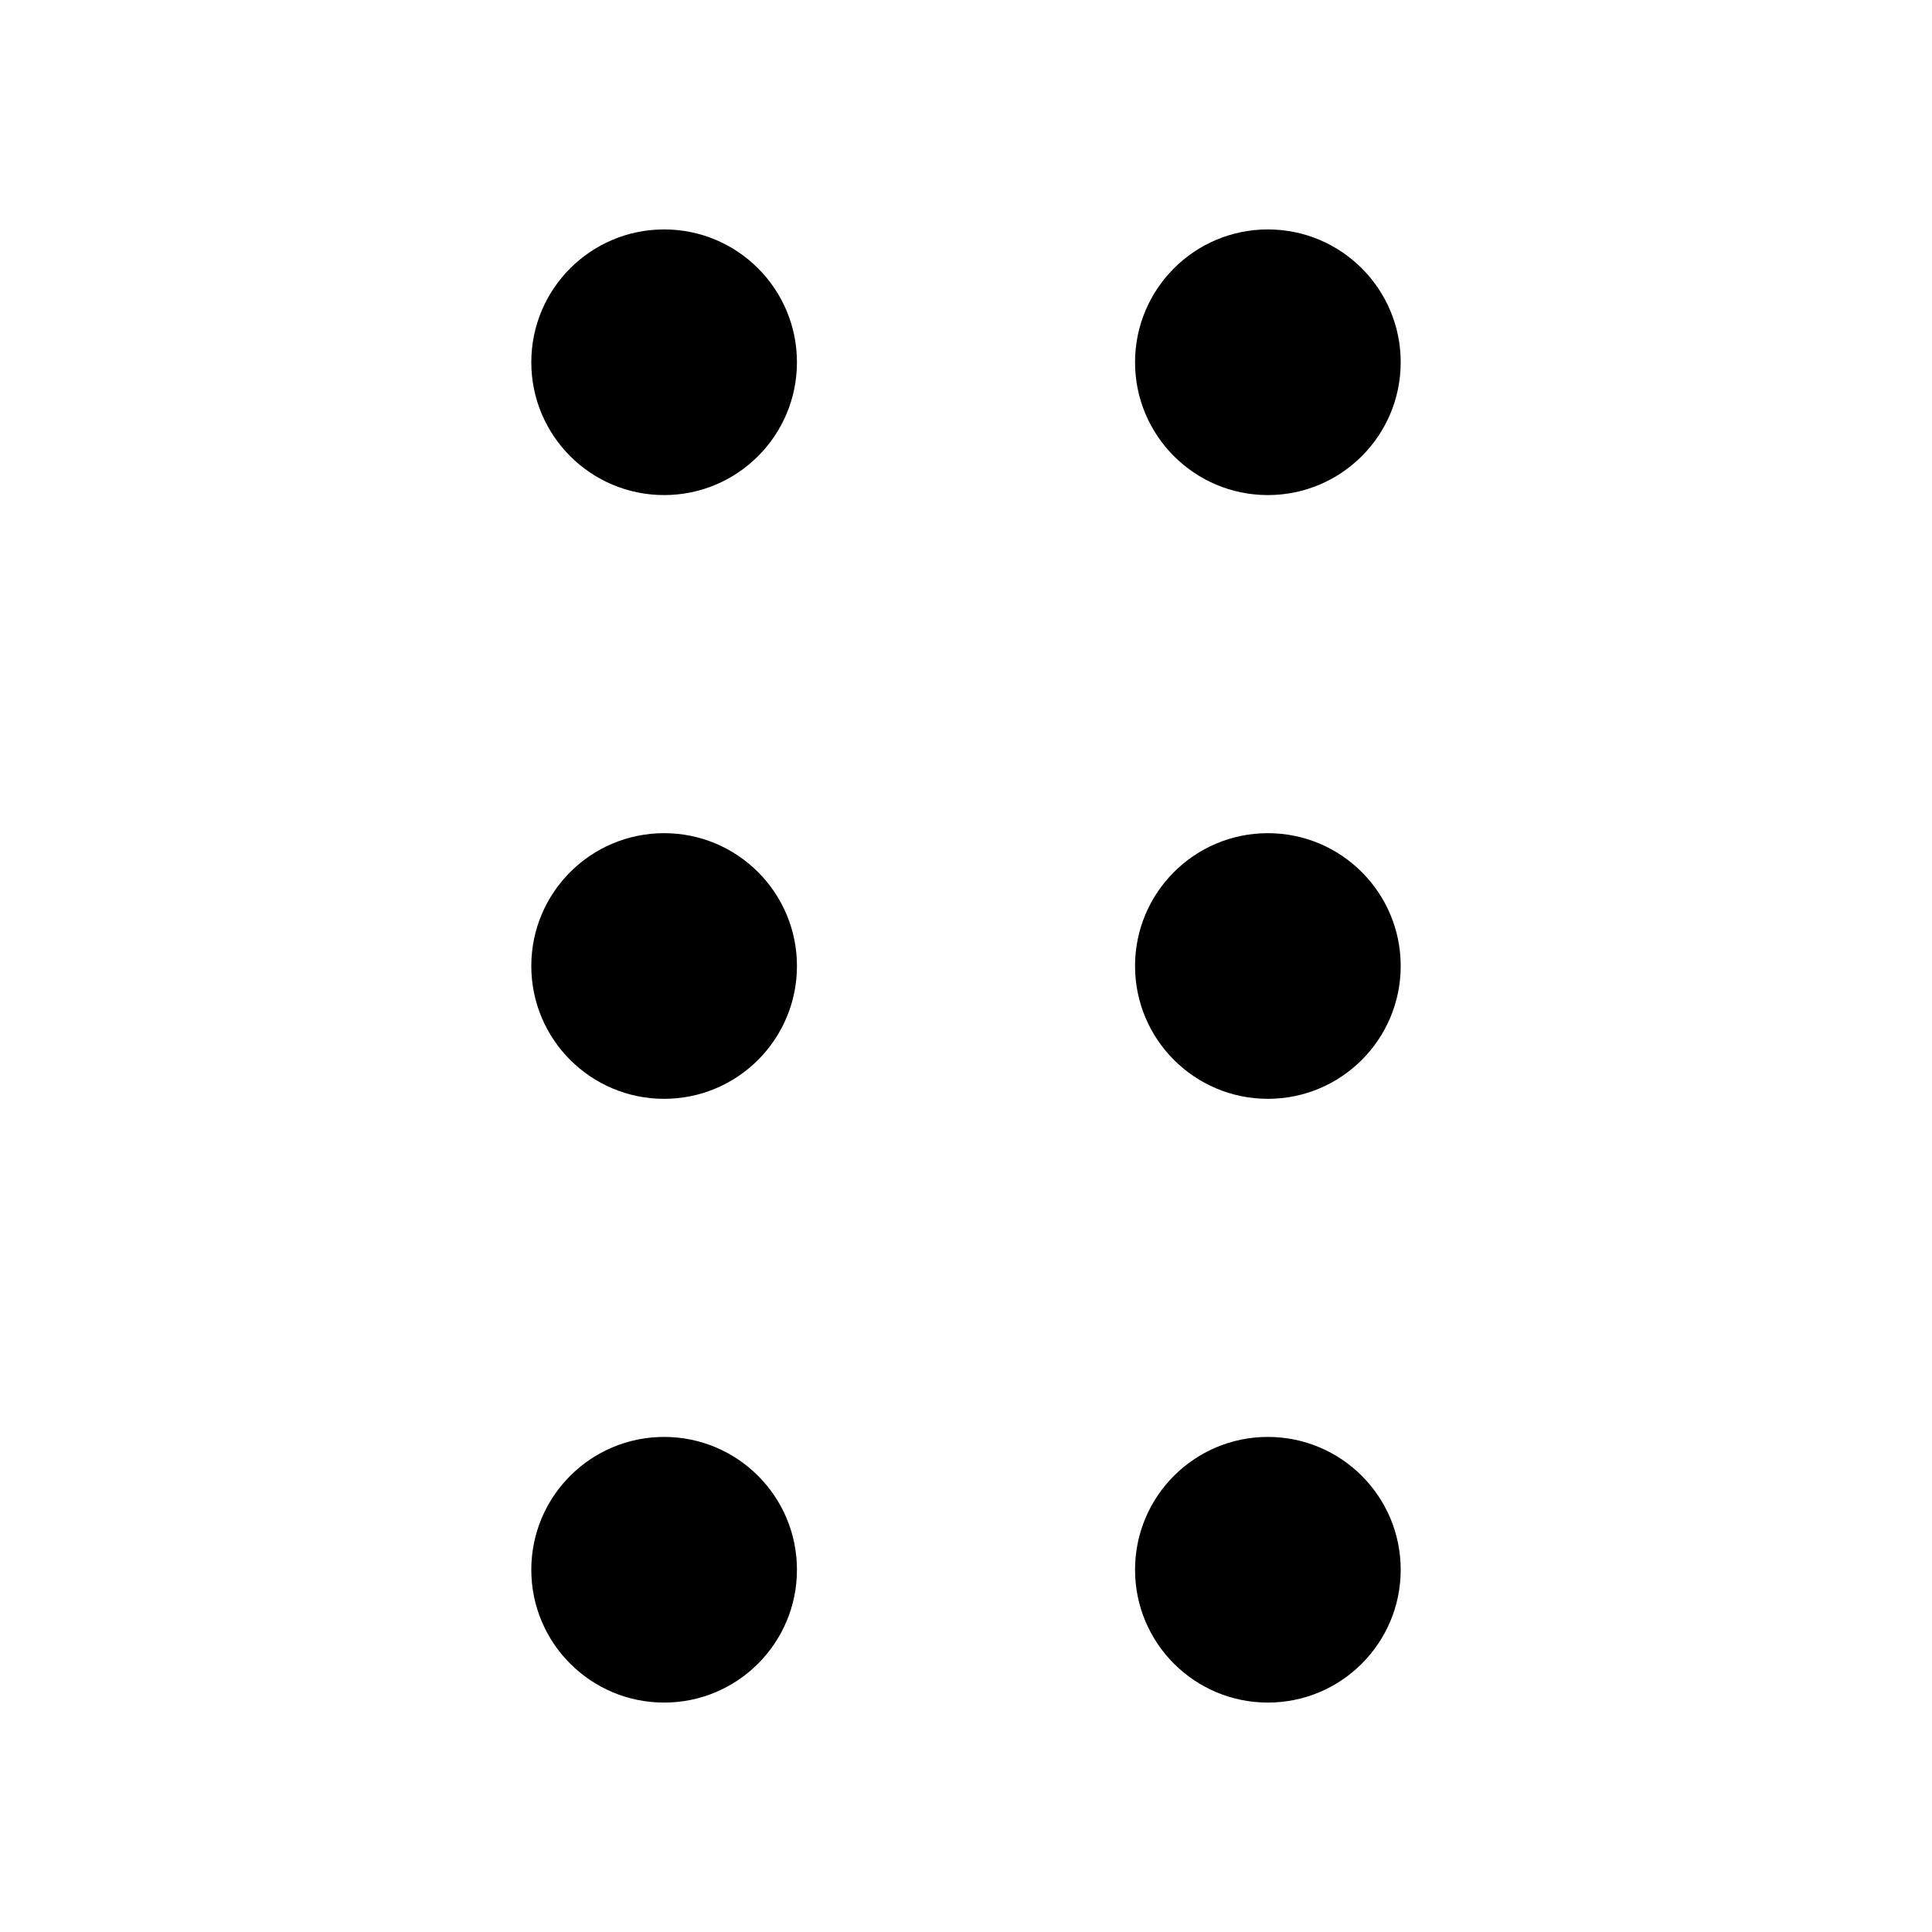
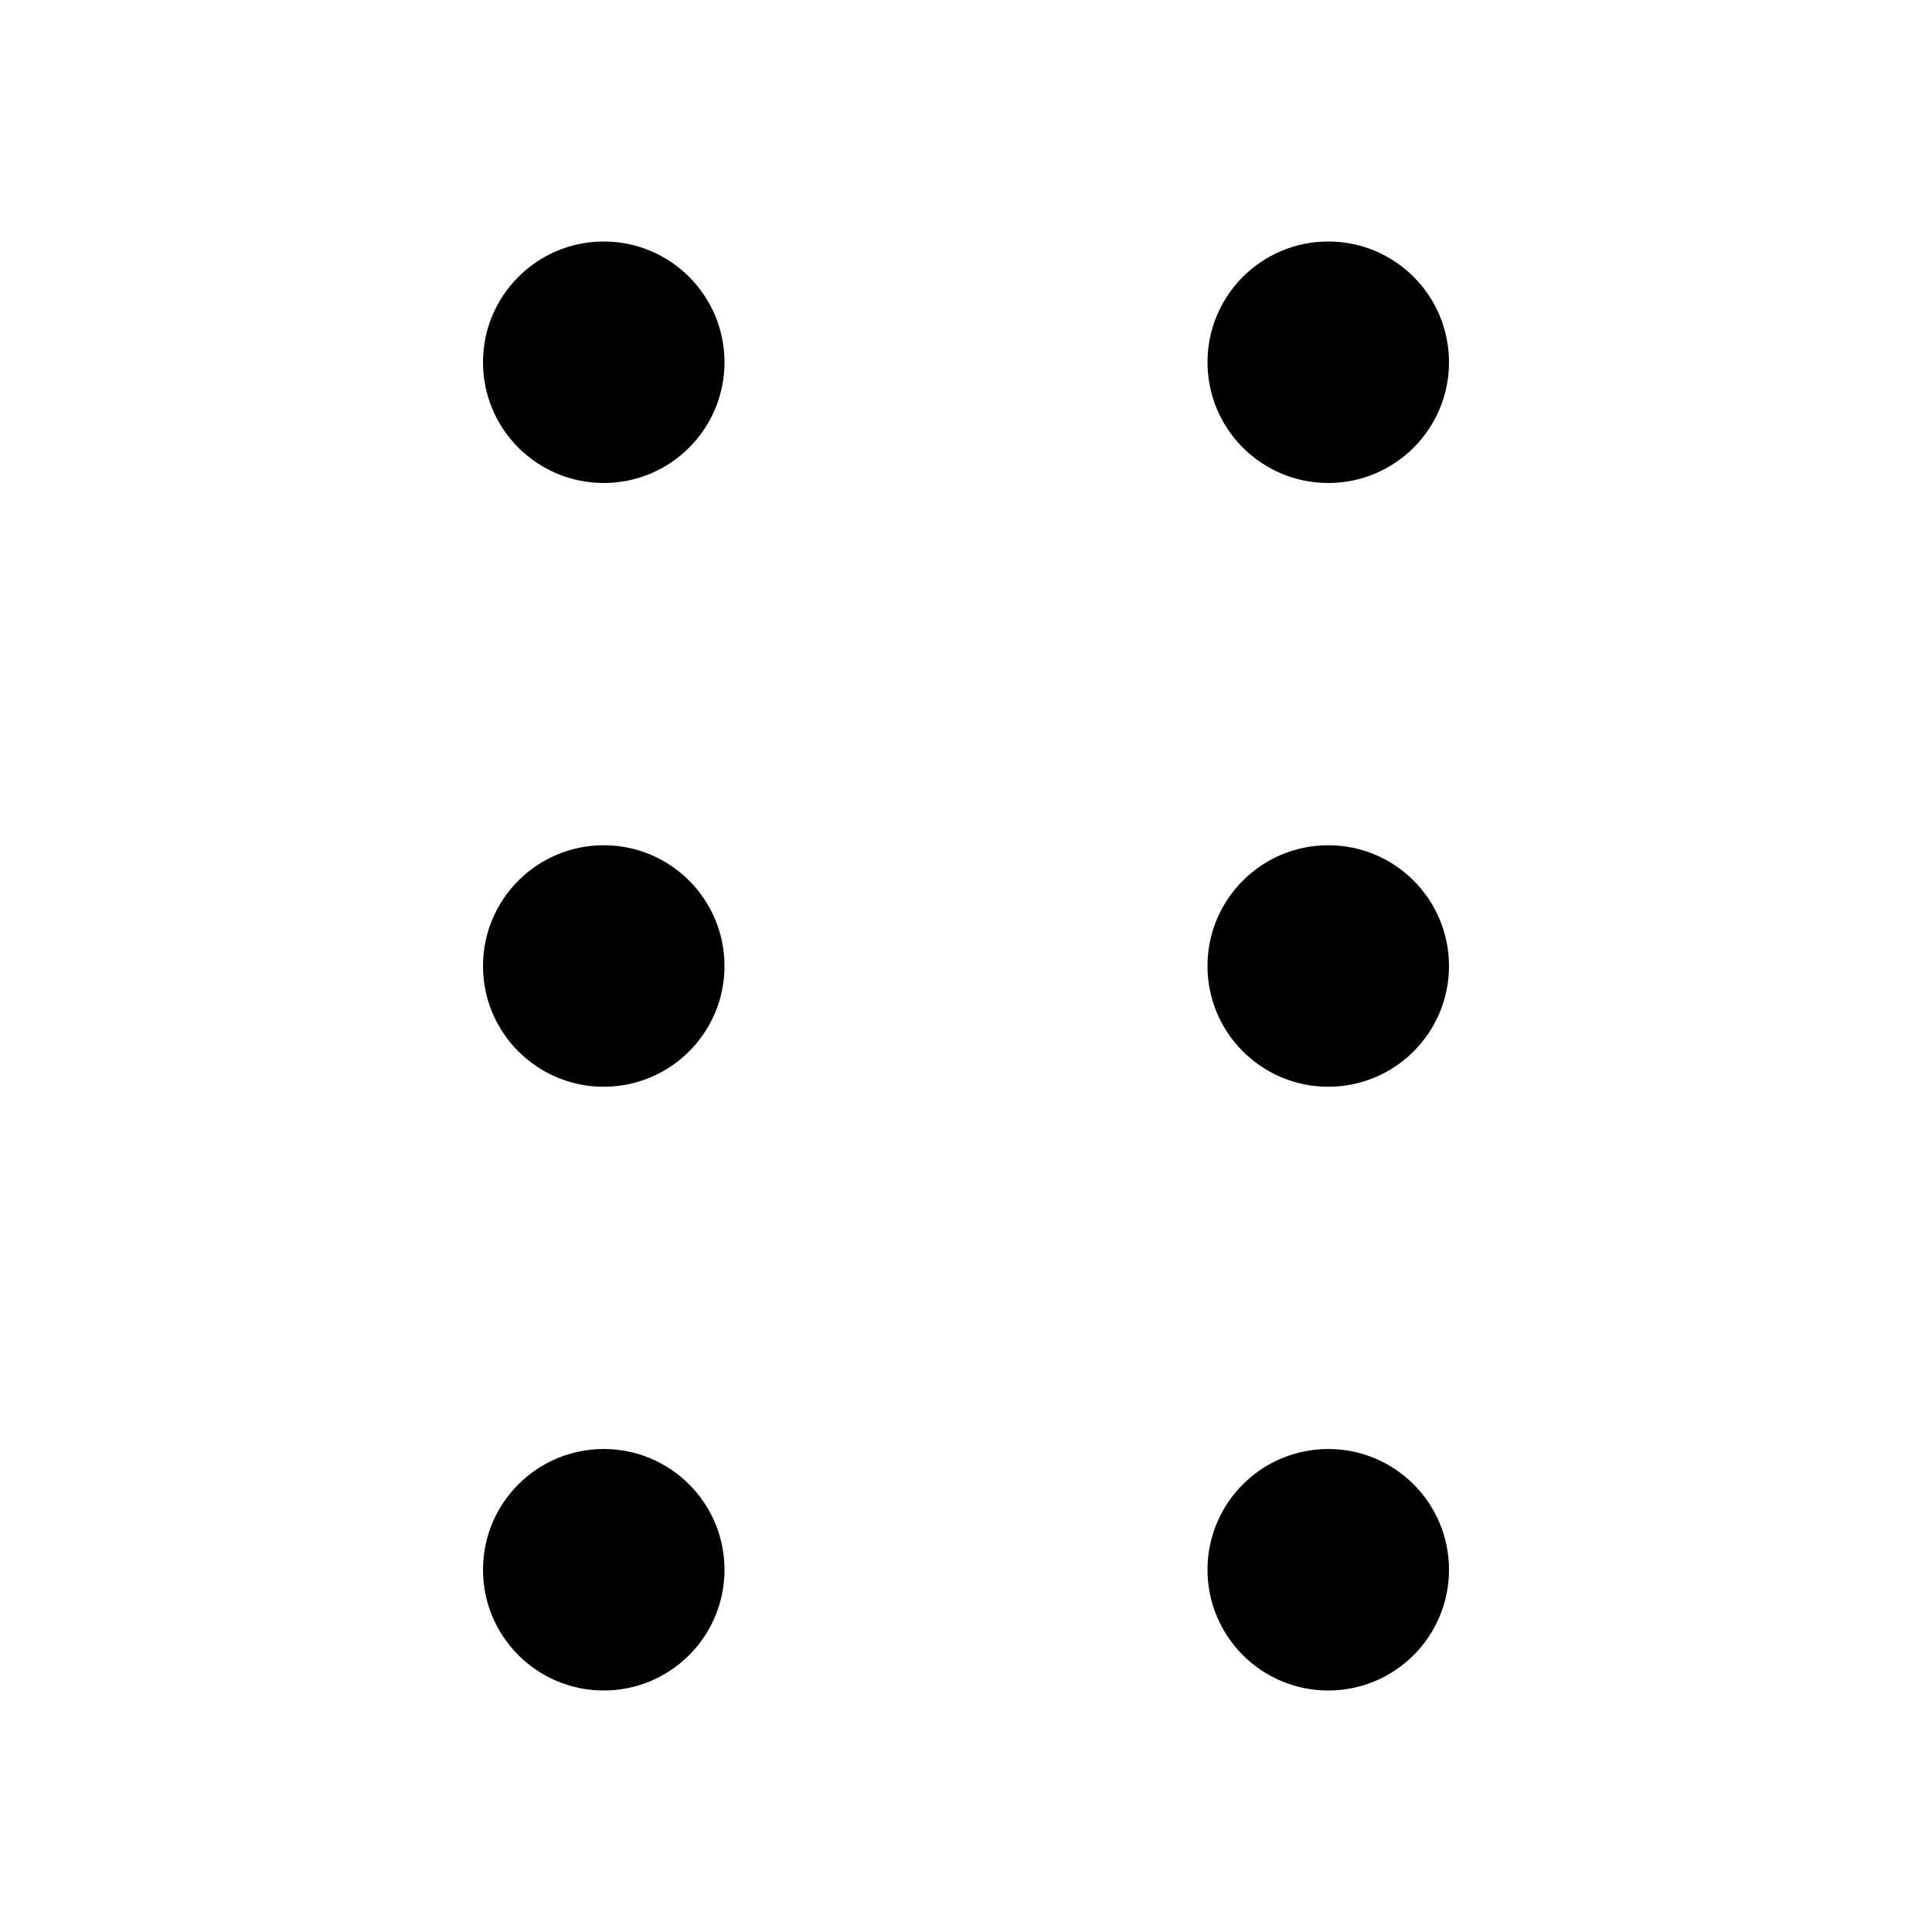
<svg xmlns="http://www.w3.org/2000/svg" width="16" height="16" viewBox="0 0 16 16" fill="currentColor">
-   <circle cx="5.5" cy="3" r="1.1" />
-   <circle cx="10.5" cy="3" r="1.1" />
-   <circle cx="5.5" cy="8" r="1.1" />
-   <circle cx="10.5" cy="8" r="1.1" />
-   <circle cx="5.5" cy="13" r="1.1" />
-   <circle cx="10.5" cy="13" r="1.1" />
+   <circle cx="5" cy="3" r="1" />
+   <circle cx="11" cy="3" r="1" />
+   <circle cx="5" cy="8" r="1" />
+   <circle cx="11" cy="8" r="1" />
+   <circle cx="5" cy="13" r="1" />
+   <circle cx="11" cy="13" r="1" />
</svg>
